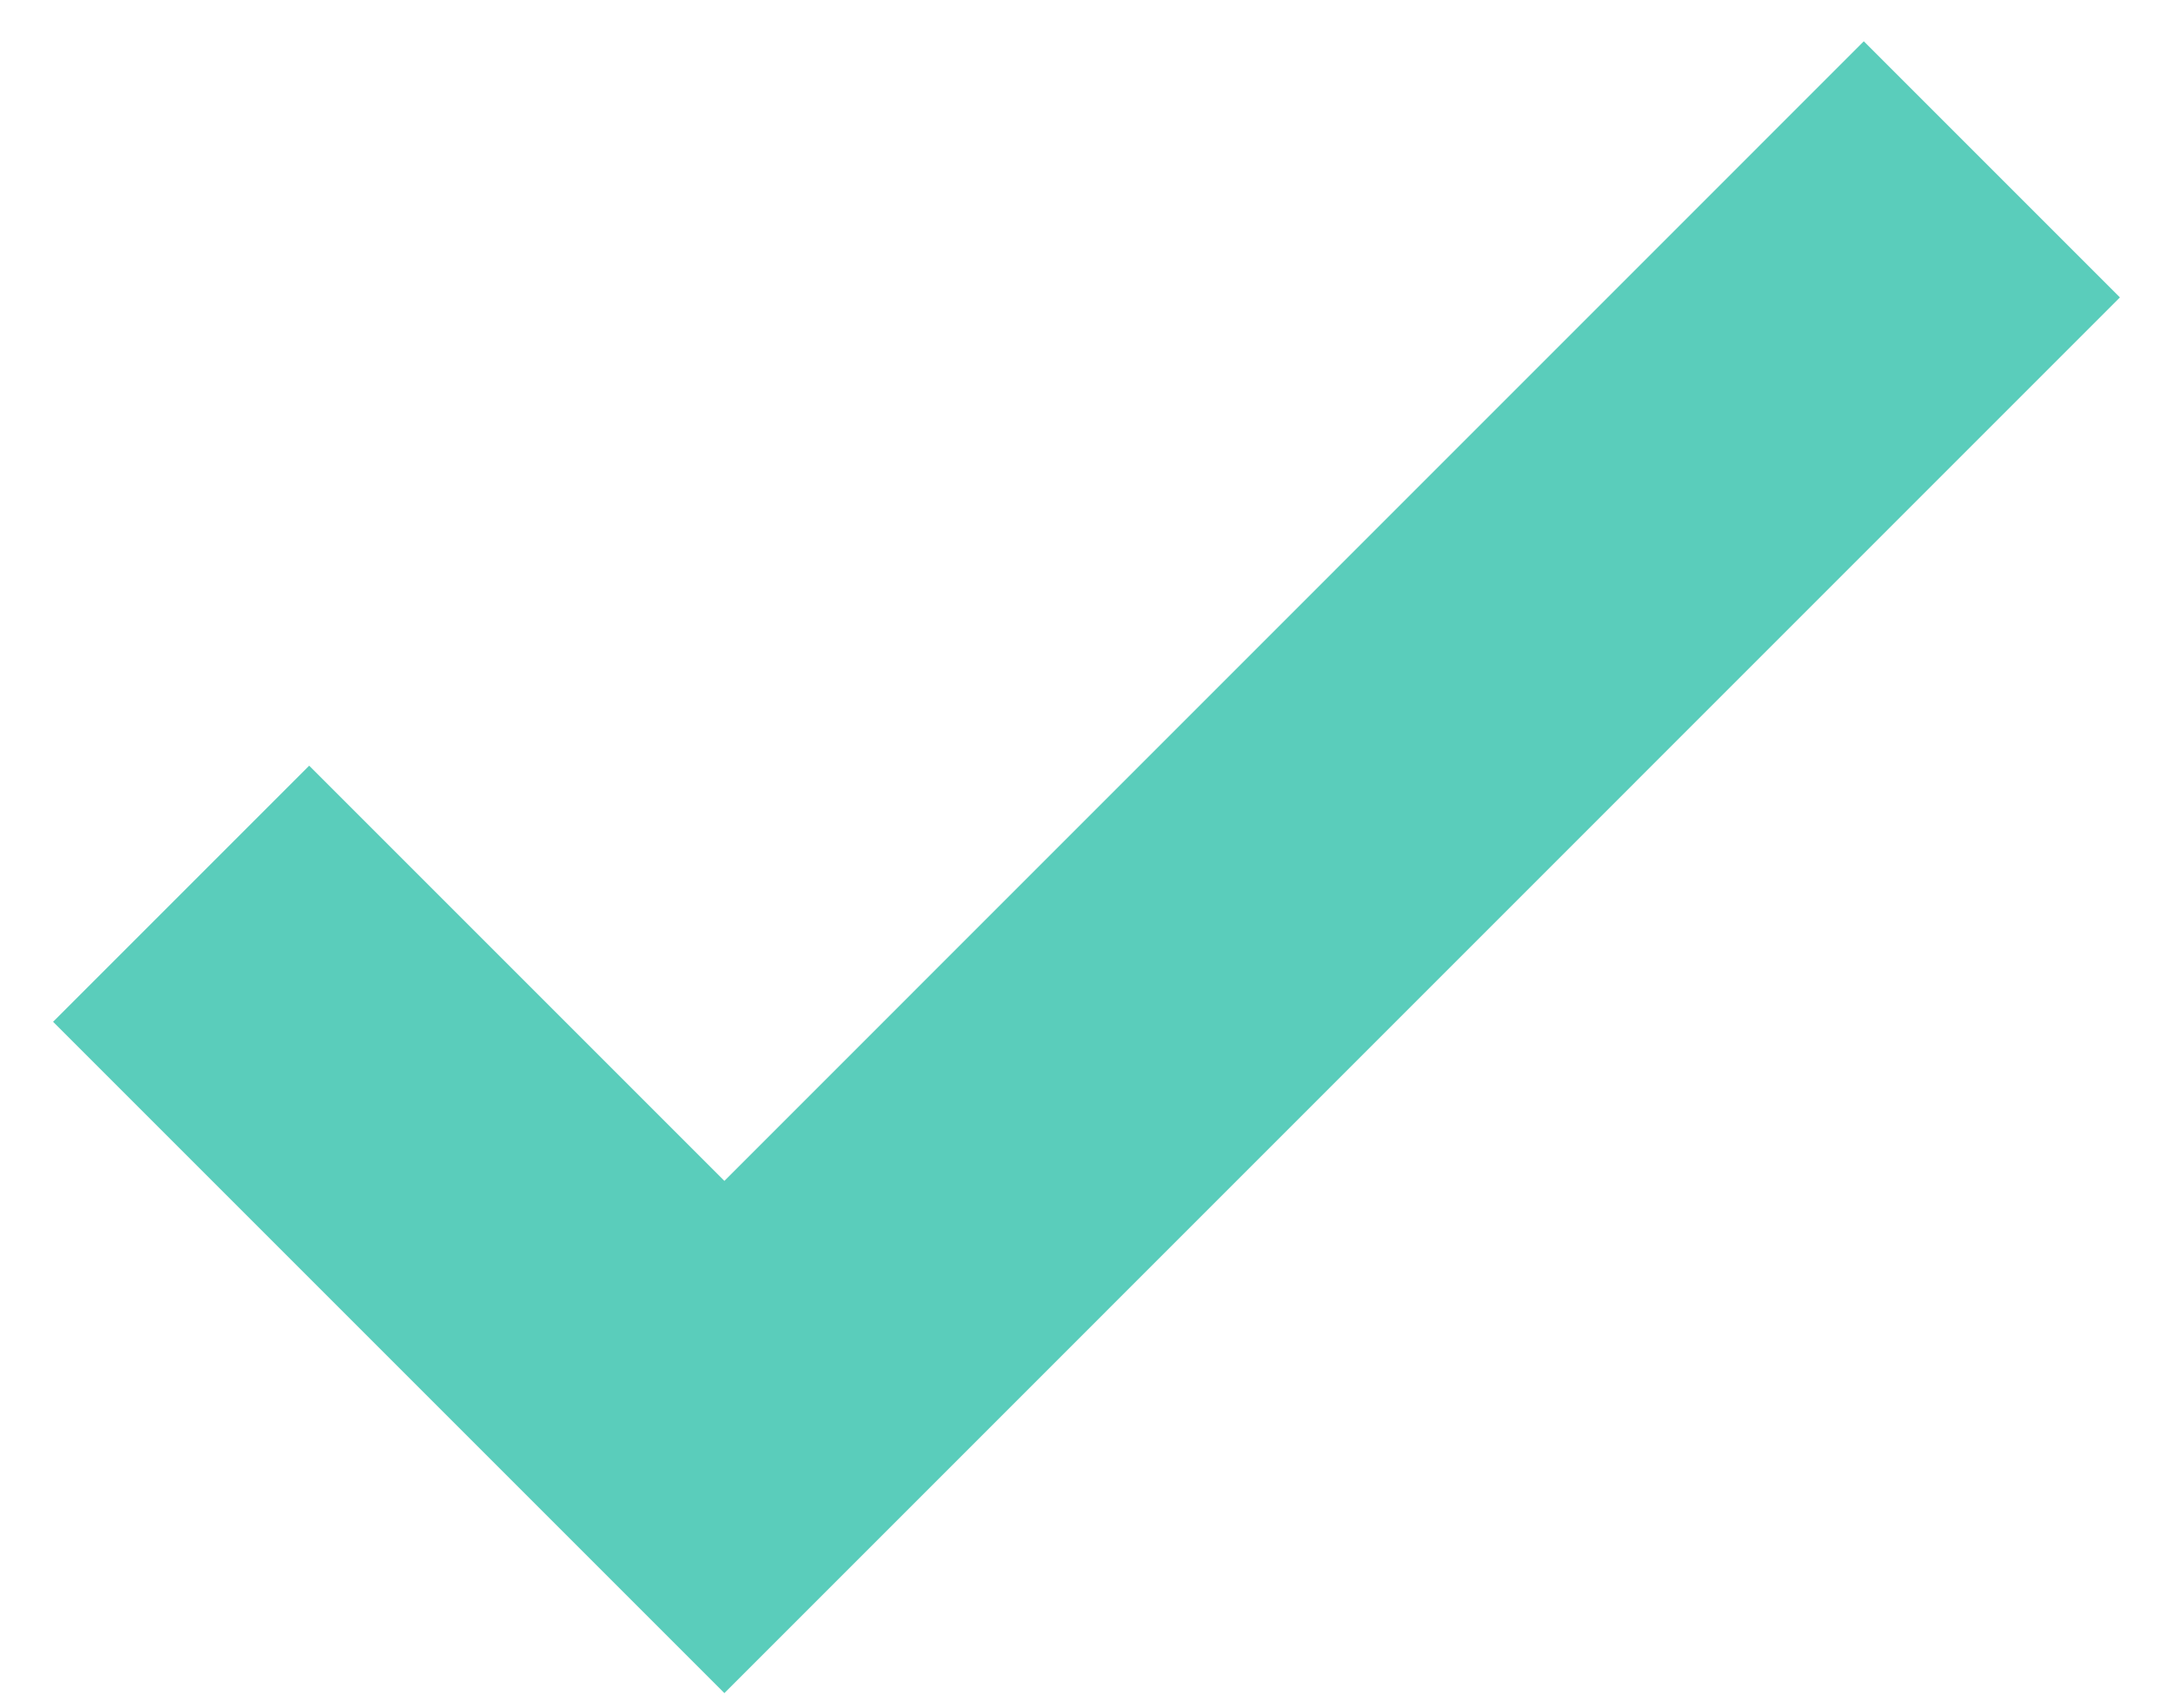
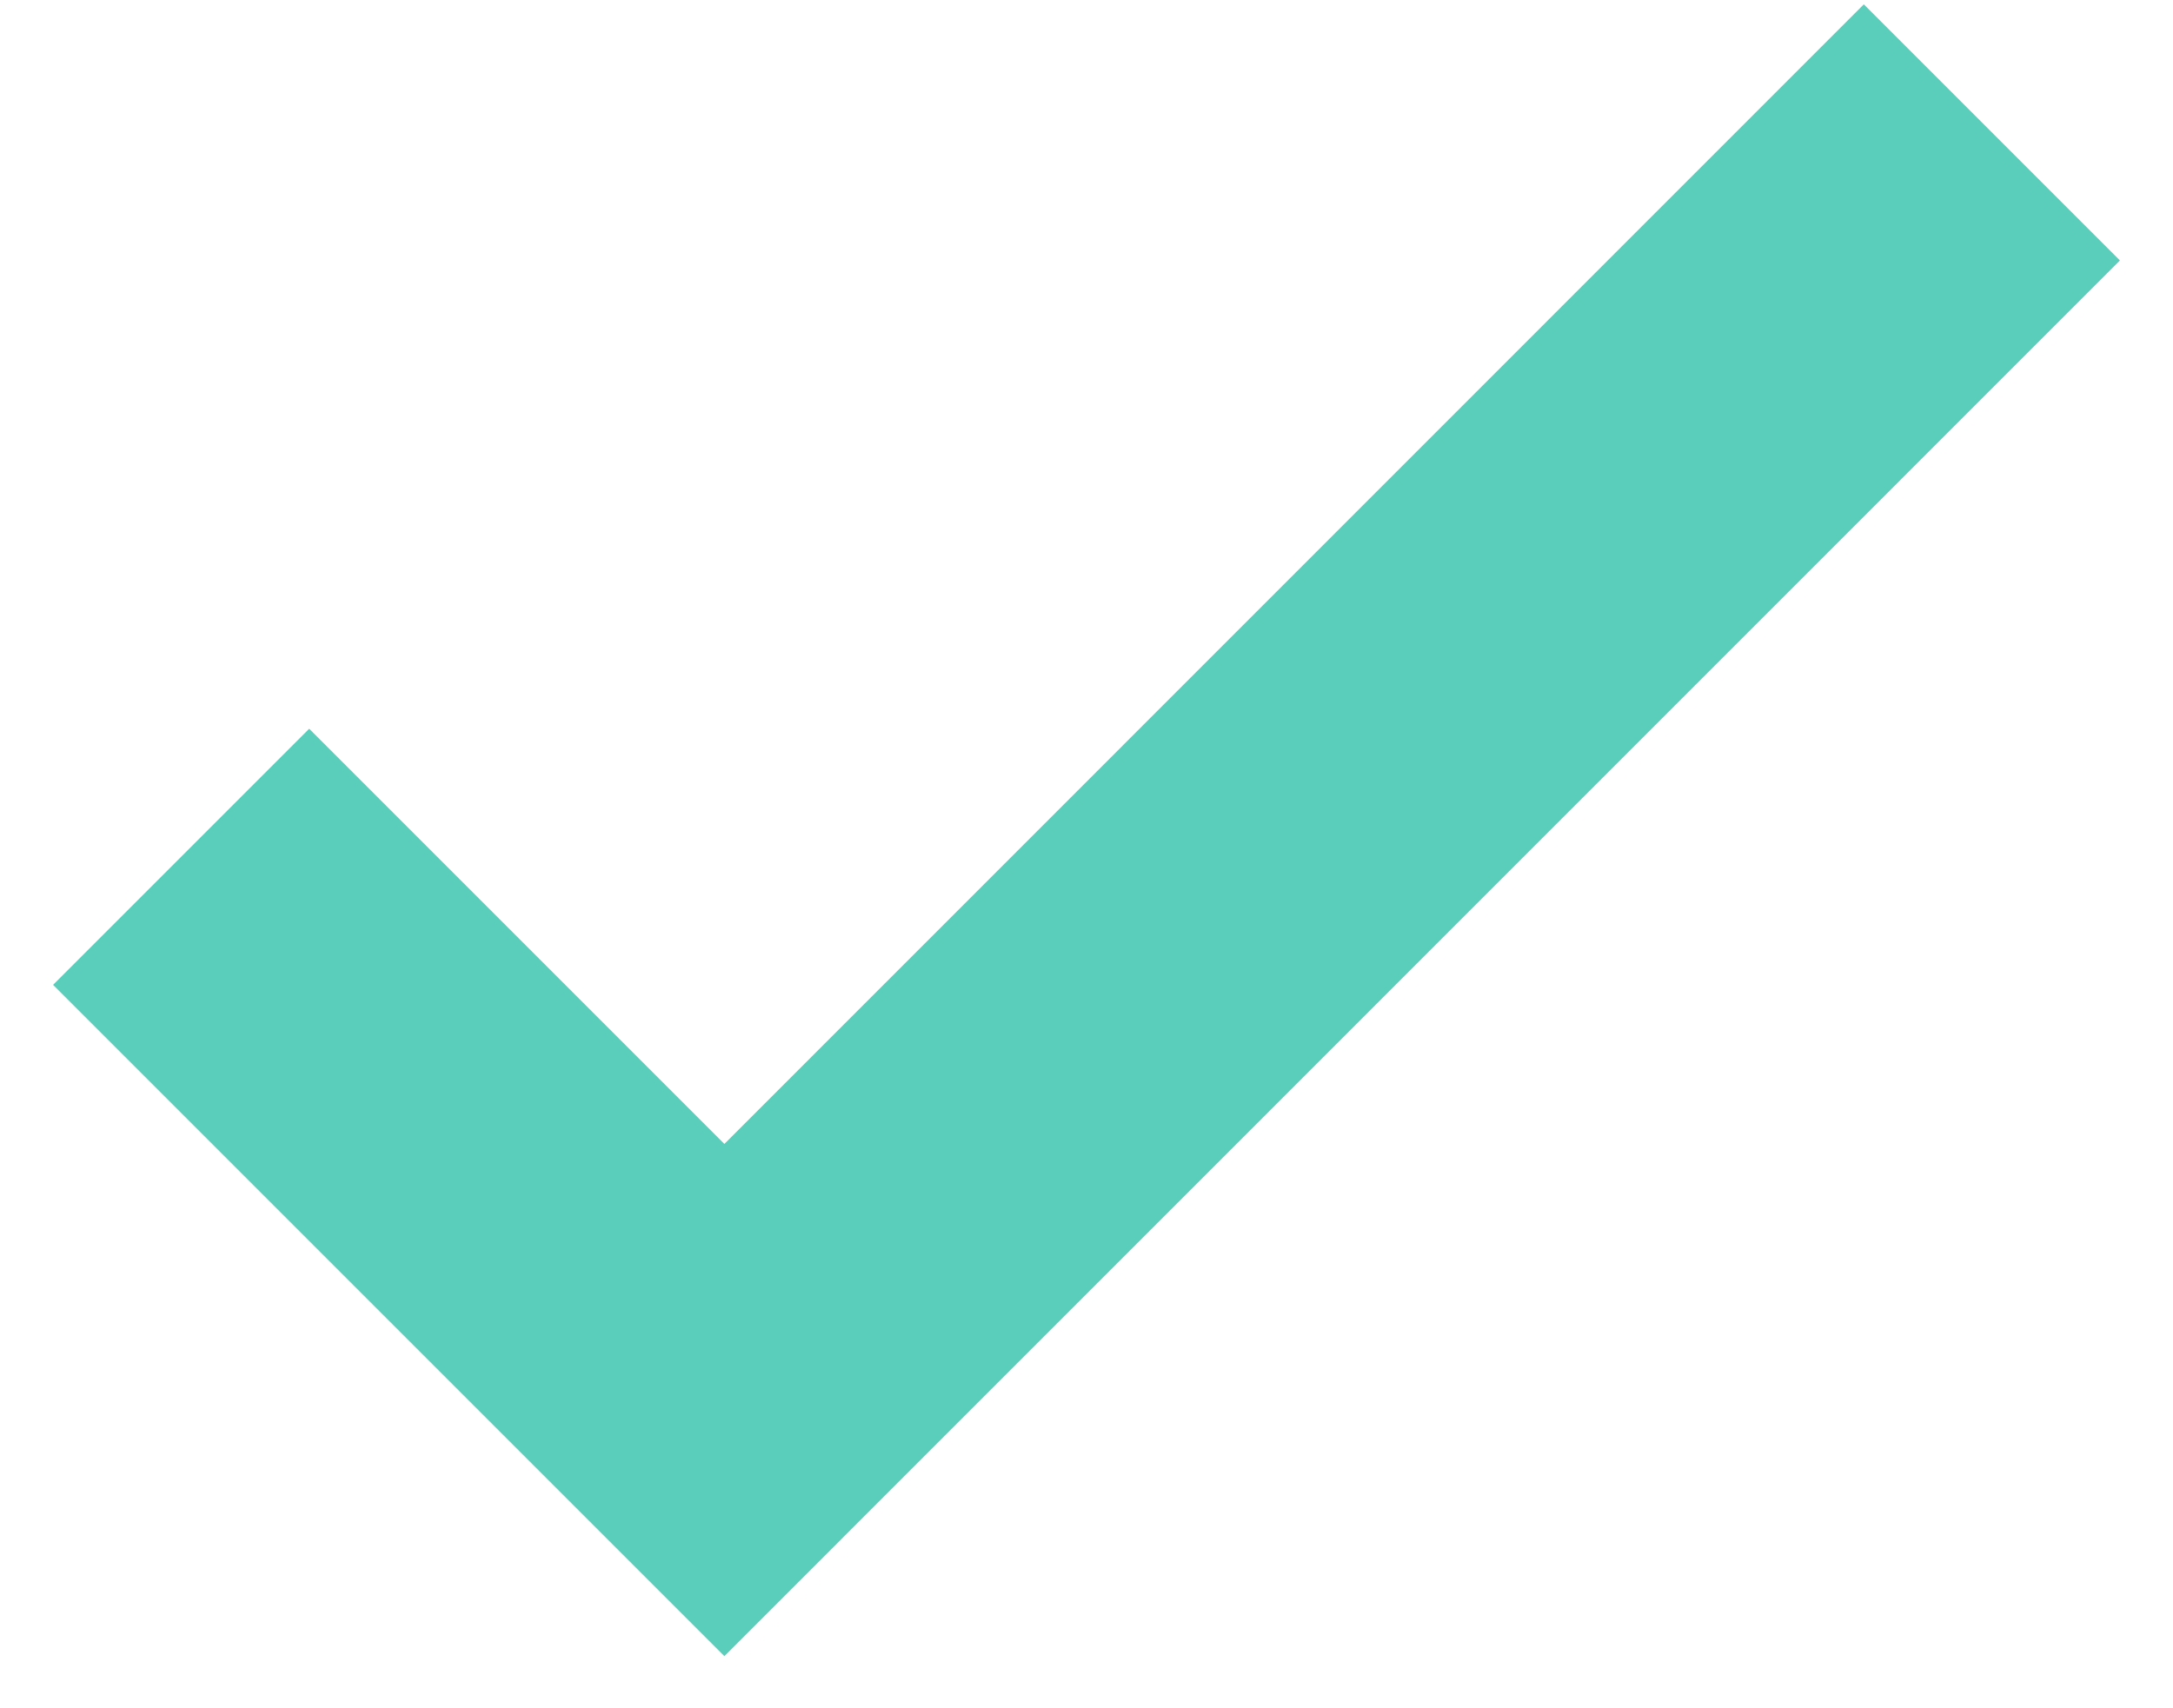
<svg xmlns="http://www.w3.org/2000/svg" width="14" height="11" viewBox="0 0 14 11" fill="none">
-   <path fill-rule="evenodd" clip-rule="evenodd" d="M13.658 1.916L4.667 10.908L0.342 6.583L1.992 4.933L4.667 7.608L12.008 0.266L13.658 1.916Z" fill="#5ACDBB" />
+   <path fill-rule="evenodd" clip-rule="evenodd" d="M13.658 1.678L4.667 10.67L0.342 6.345L1.992 4.695L4.667 7.37L12.008 0.028L13.658 1.678Z" fill="#5ACDBB" />
</svg>
